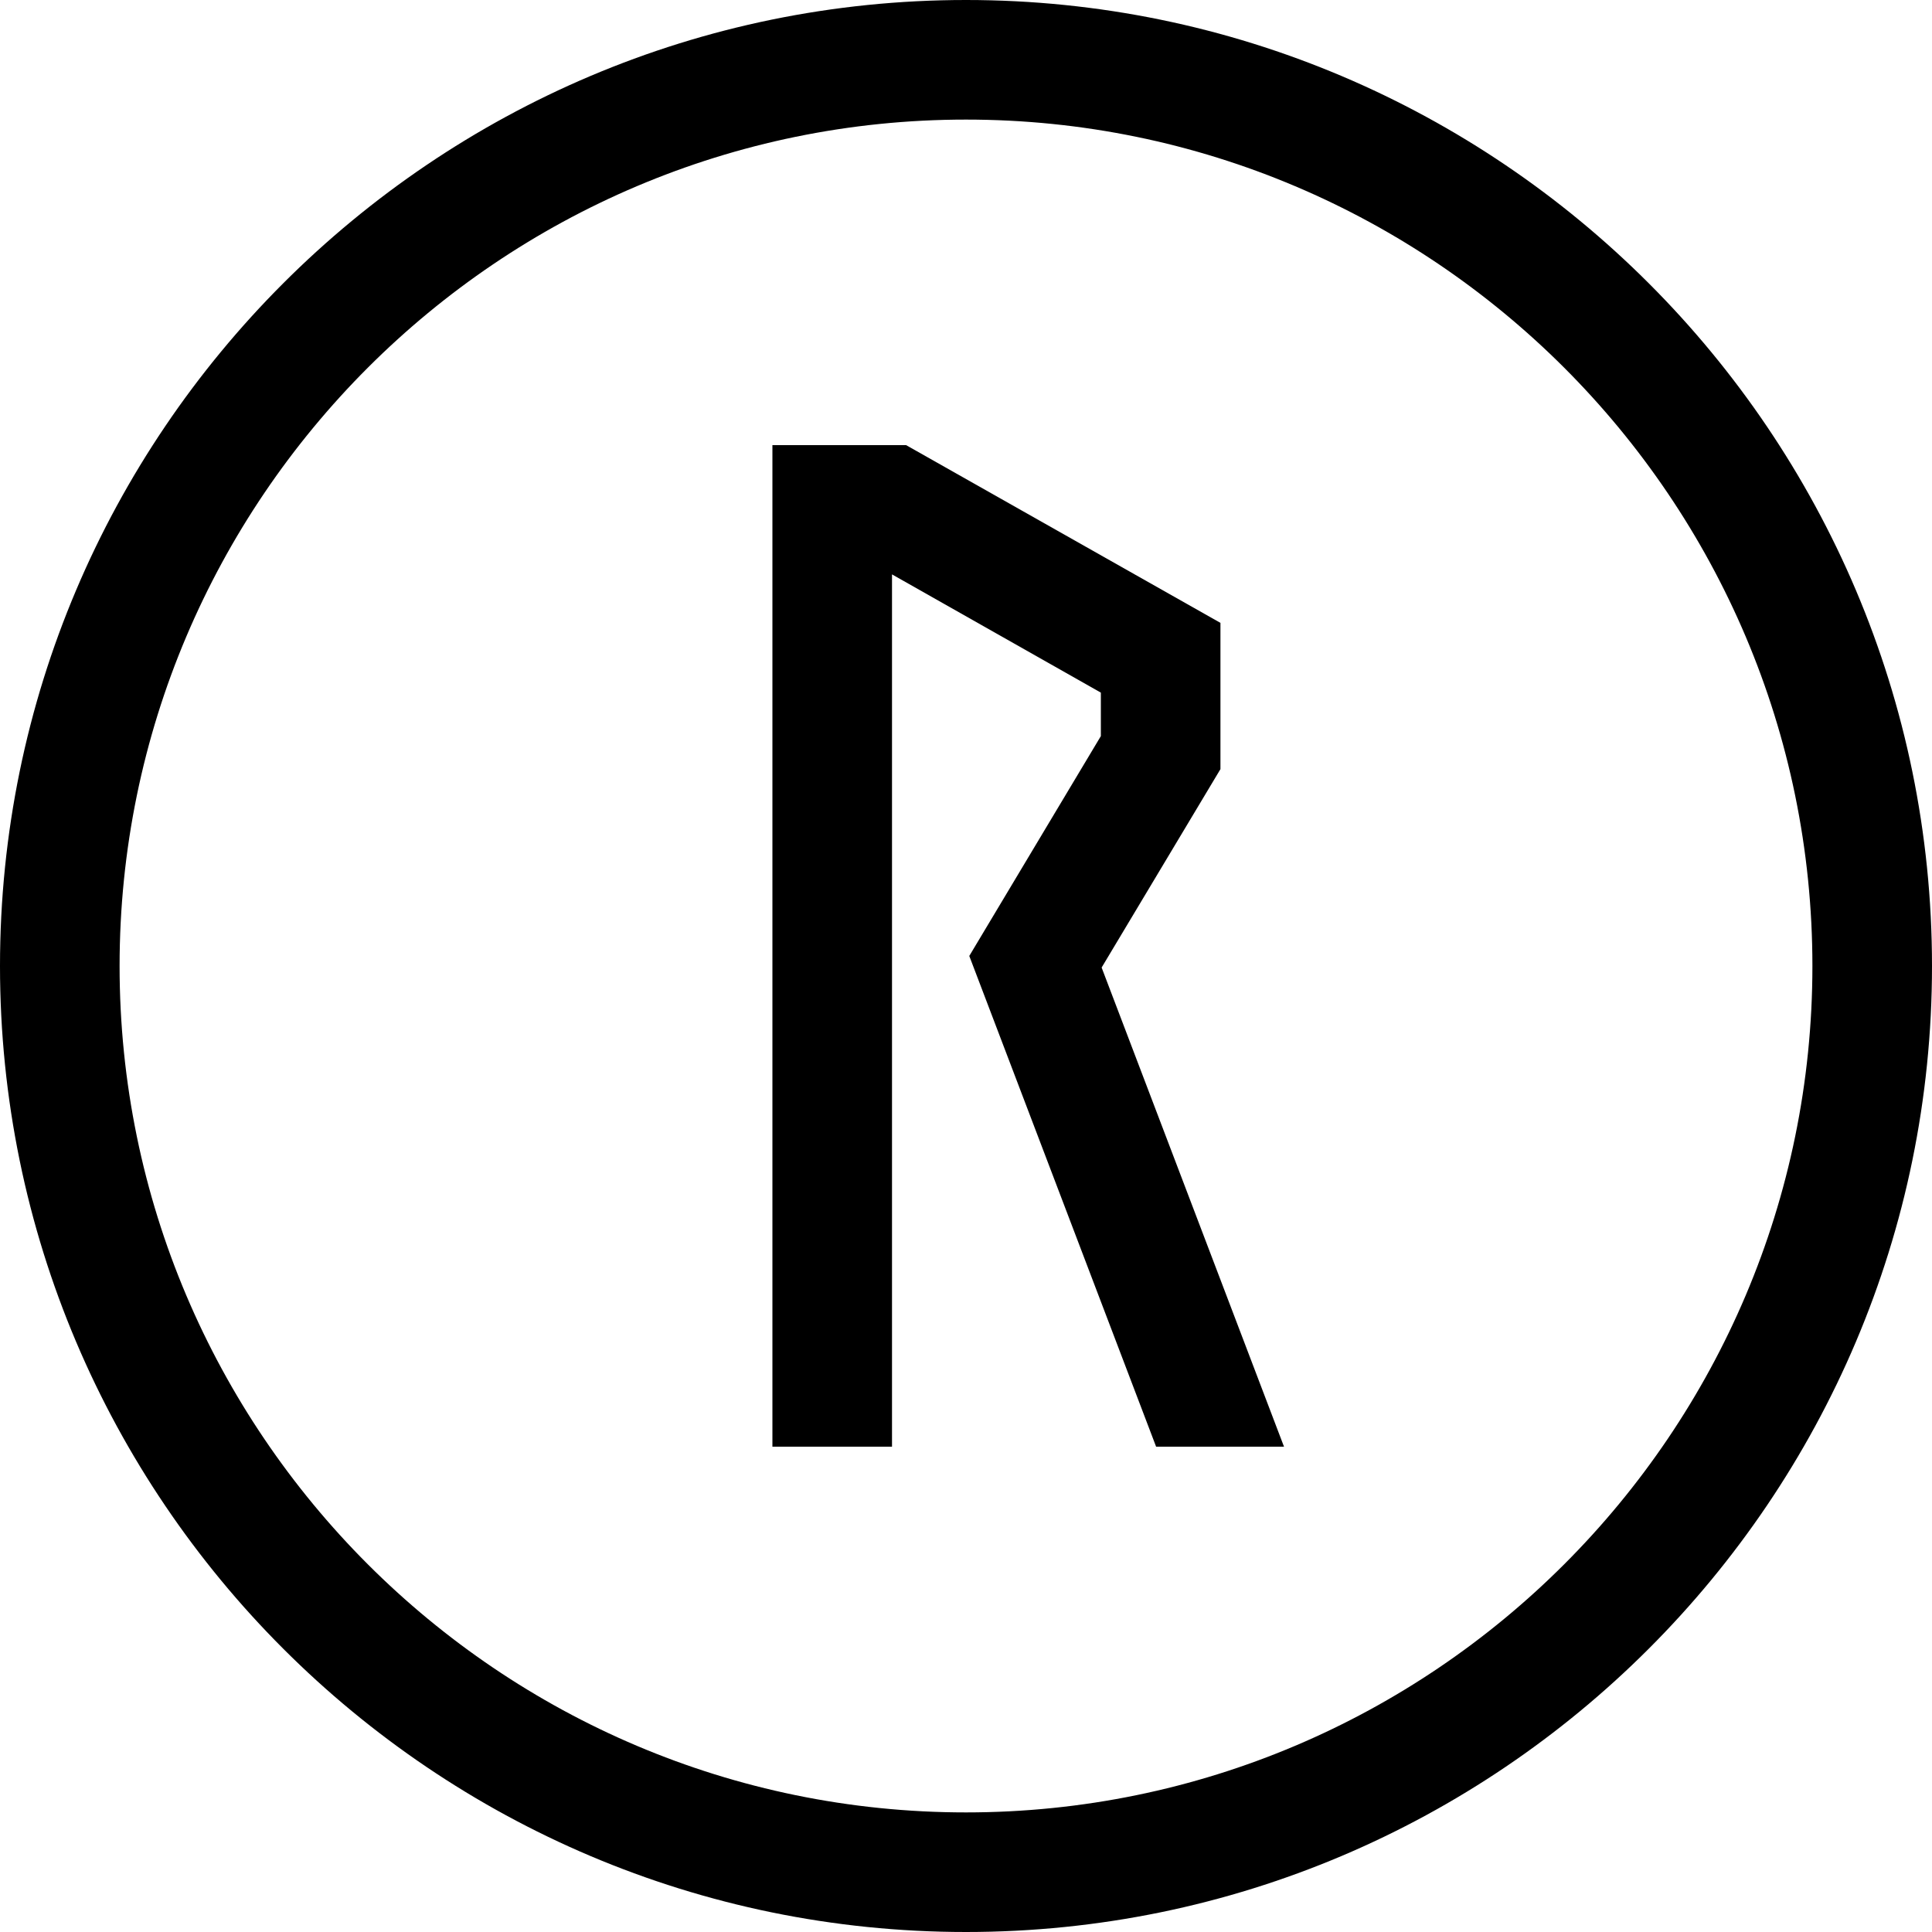
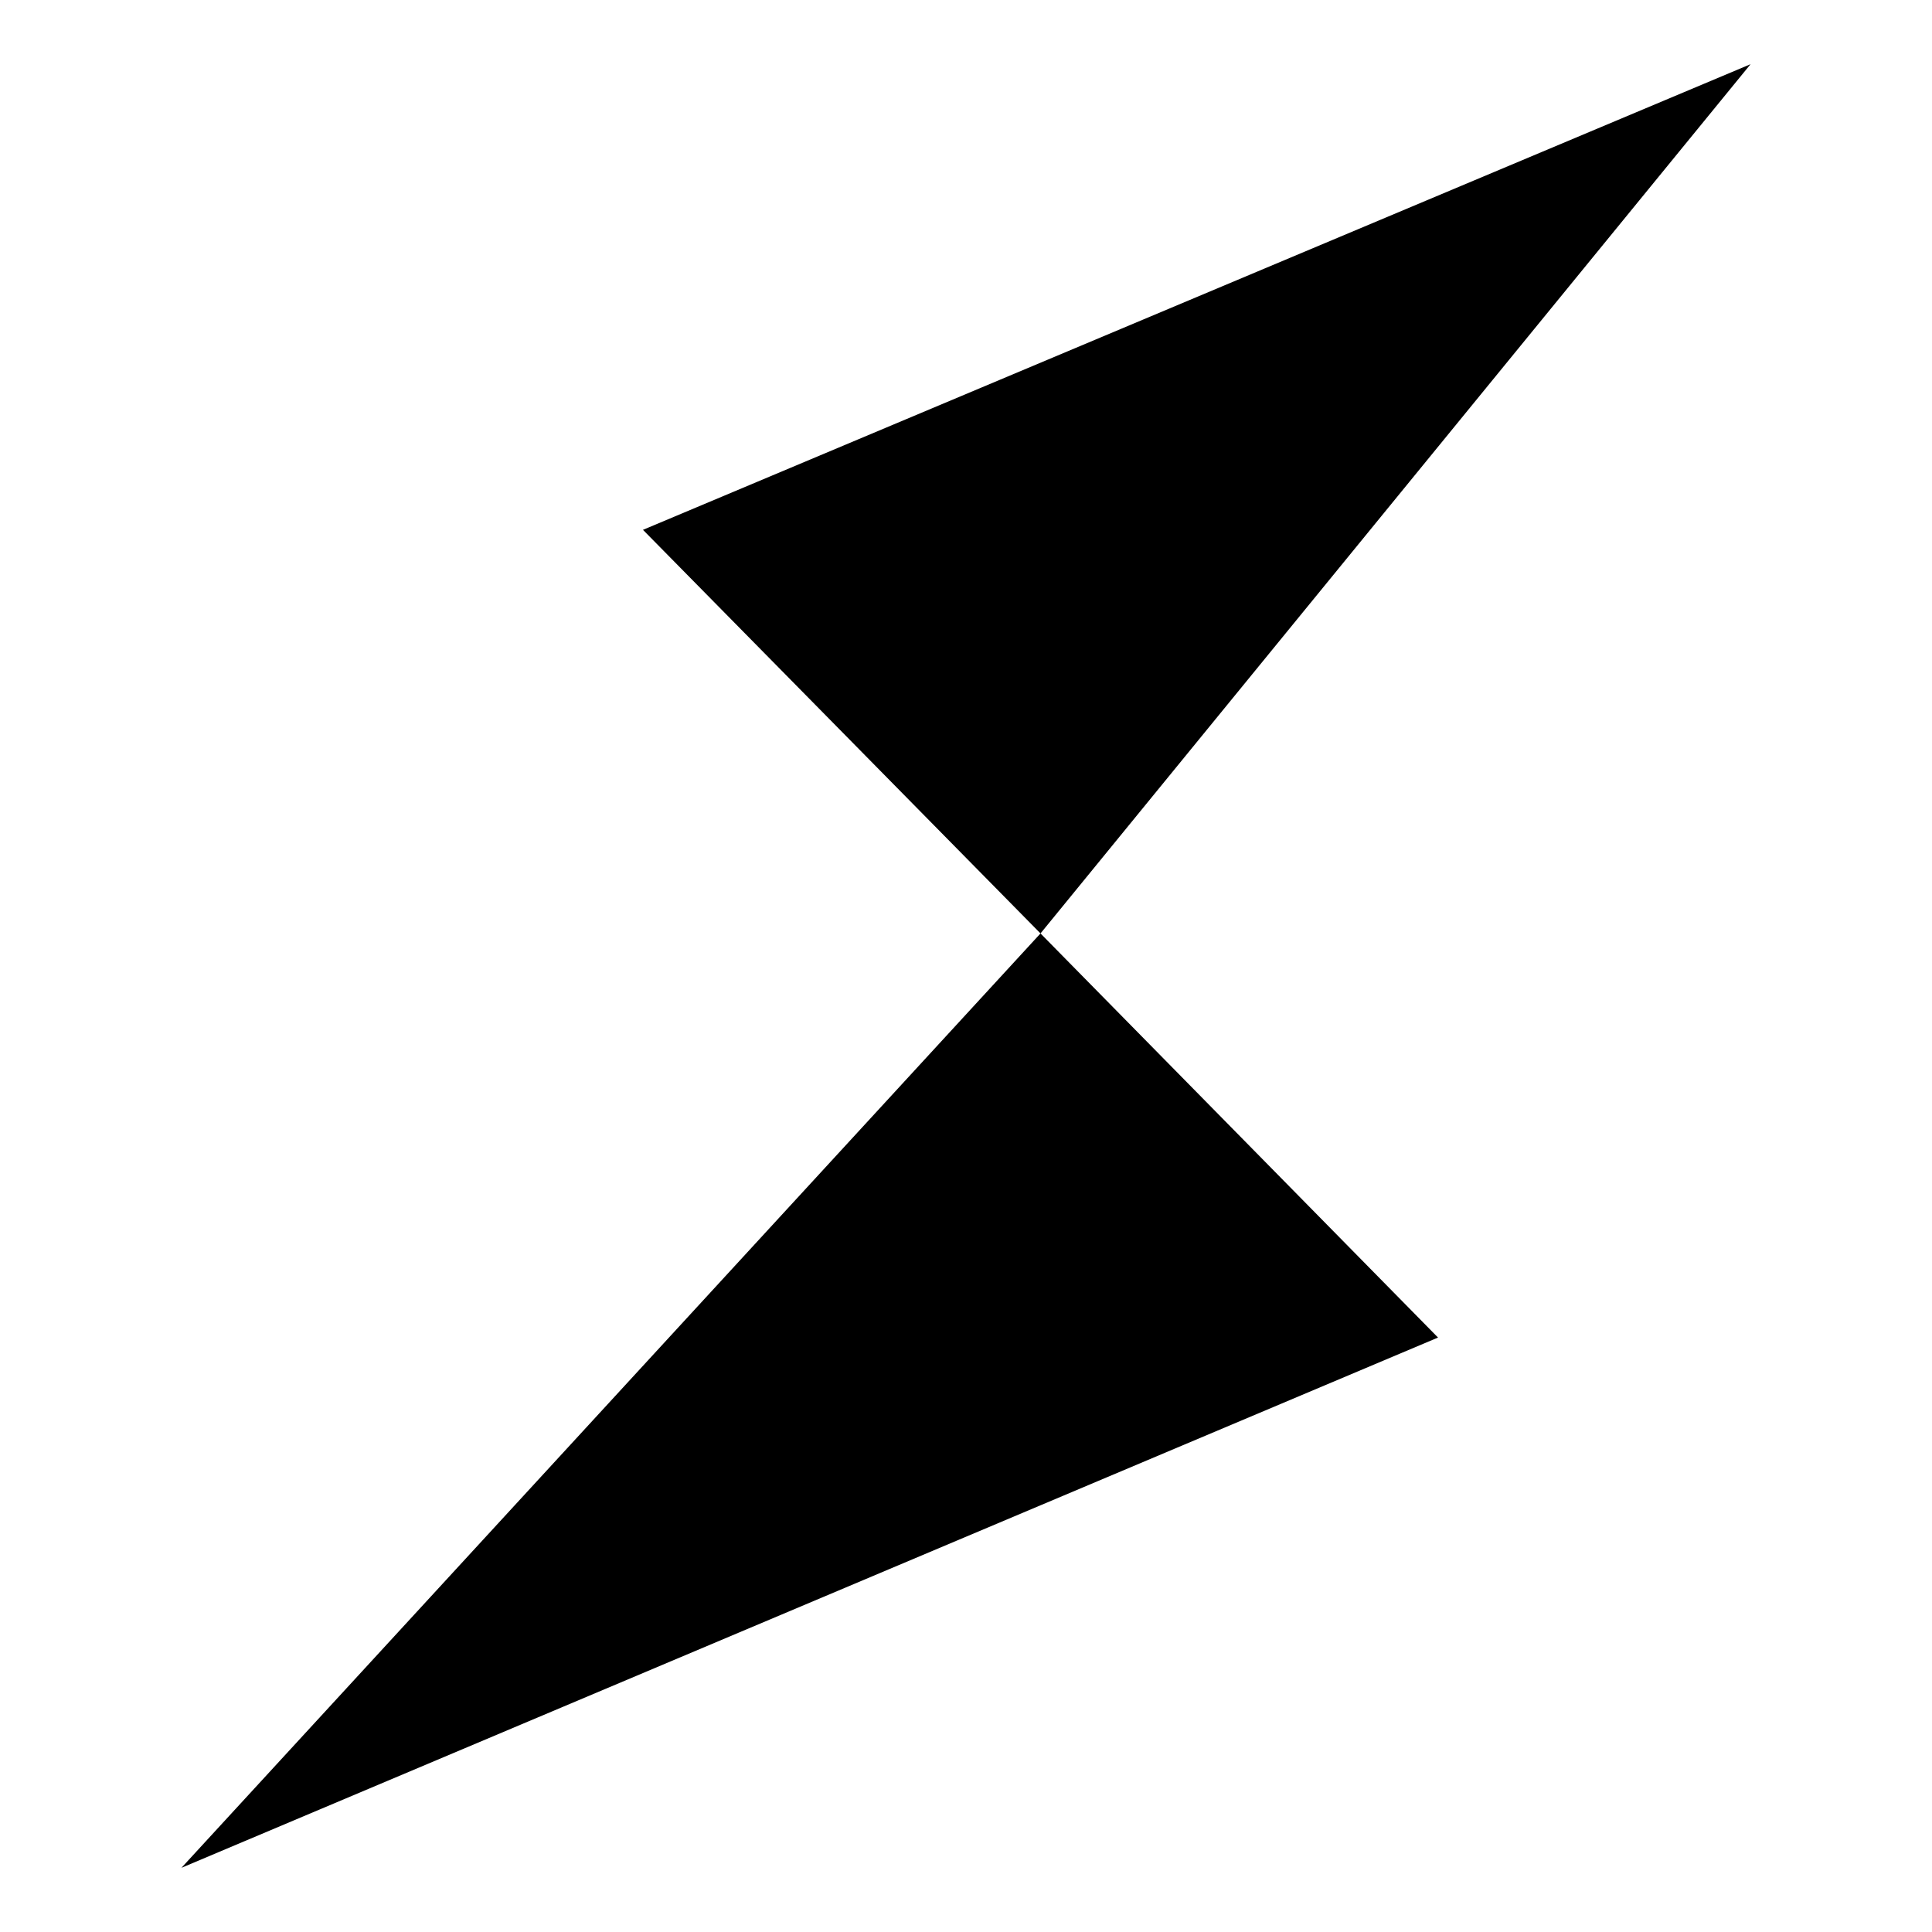
- <svg xmlns="http://www.w3.org/2000/svg" version="1.1" id="Layer_1" x="0px" y="0px" viewBox="0 0 1000 1000" style="enable-background:new 0 0 1000 1000;" xml:space="preserve">
-   <g>
-     <path d="M500,0C224.3,0,0,224.3,0,500s224.3,500,500,500s500-224.3,500-500S775.7,0,500,0z M500,938.1   C258.4,938.1,61.9,741.6,61.9,500C61.9,258.4,258.4,61.9,500,61.9S938.1,258.4,938.1,500C938.1,741.6,741.6,938.1,500,938.1z" />
-     <polygon points="631.7,398.1 631.7,322.4 469,230.4 399.8,230.4 399.8,748.8 461.7,748.8 461.7,297.3 569.8,358.5 569.8,381    501.7,494.8 598.4,748.8 664.6,748.8 570.2,500.8  " />
-   </g>
+ <svg xmlns="http://www.w3.org/2000/svg" id="a" viewBox="0 0 1000 1000">
+   <path d="M906.091,33.223l-367.53,449.923-205.759-208.904S906.091,33.223,906.091,33.223ZM93.909,966.777l650.41-274.463-205.759-209.169L93.909,966.777Z" />
</svg>
